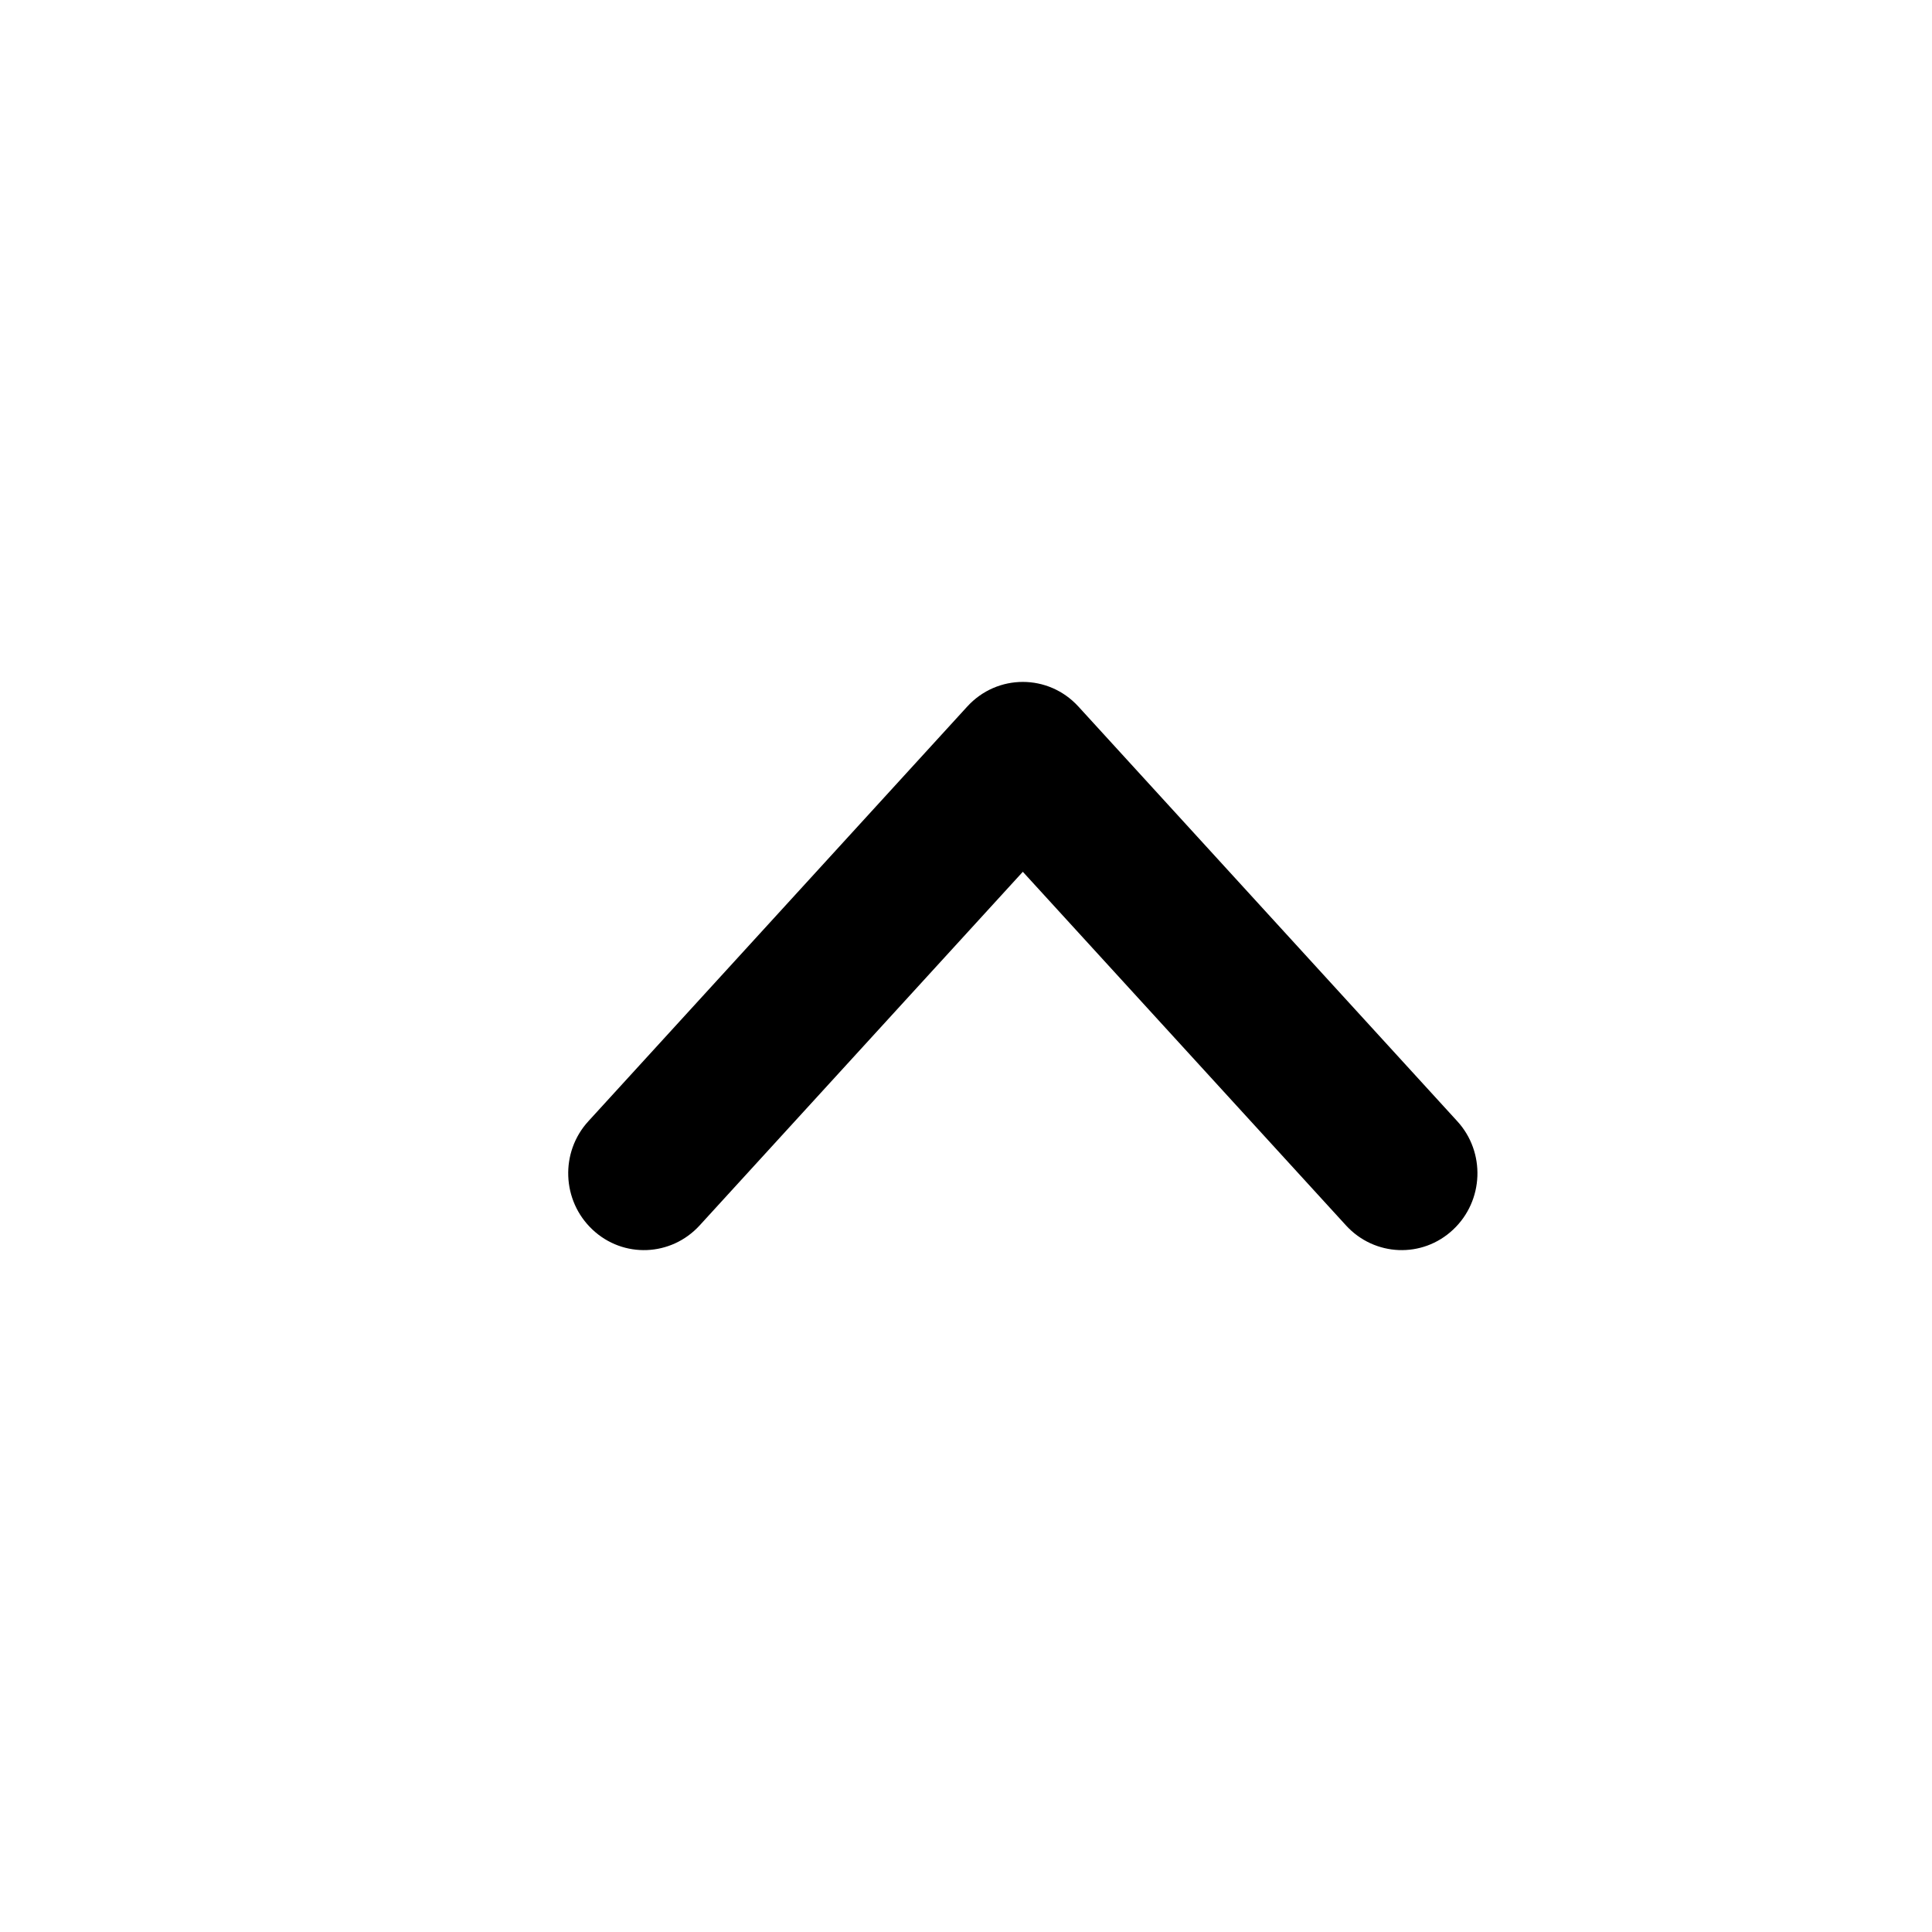
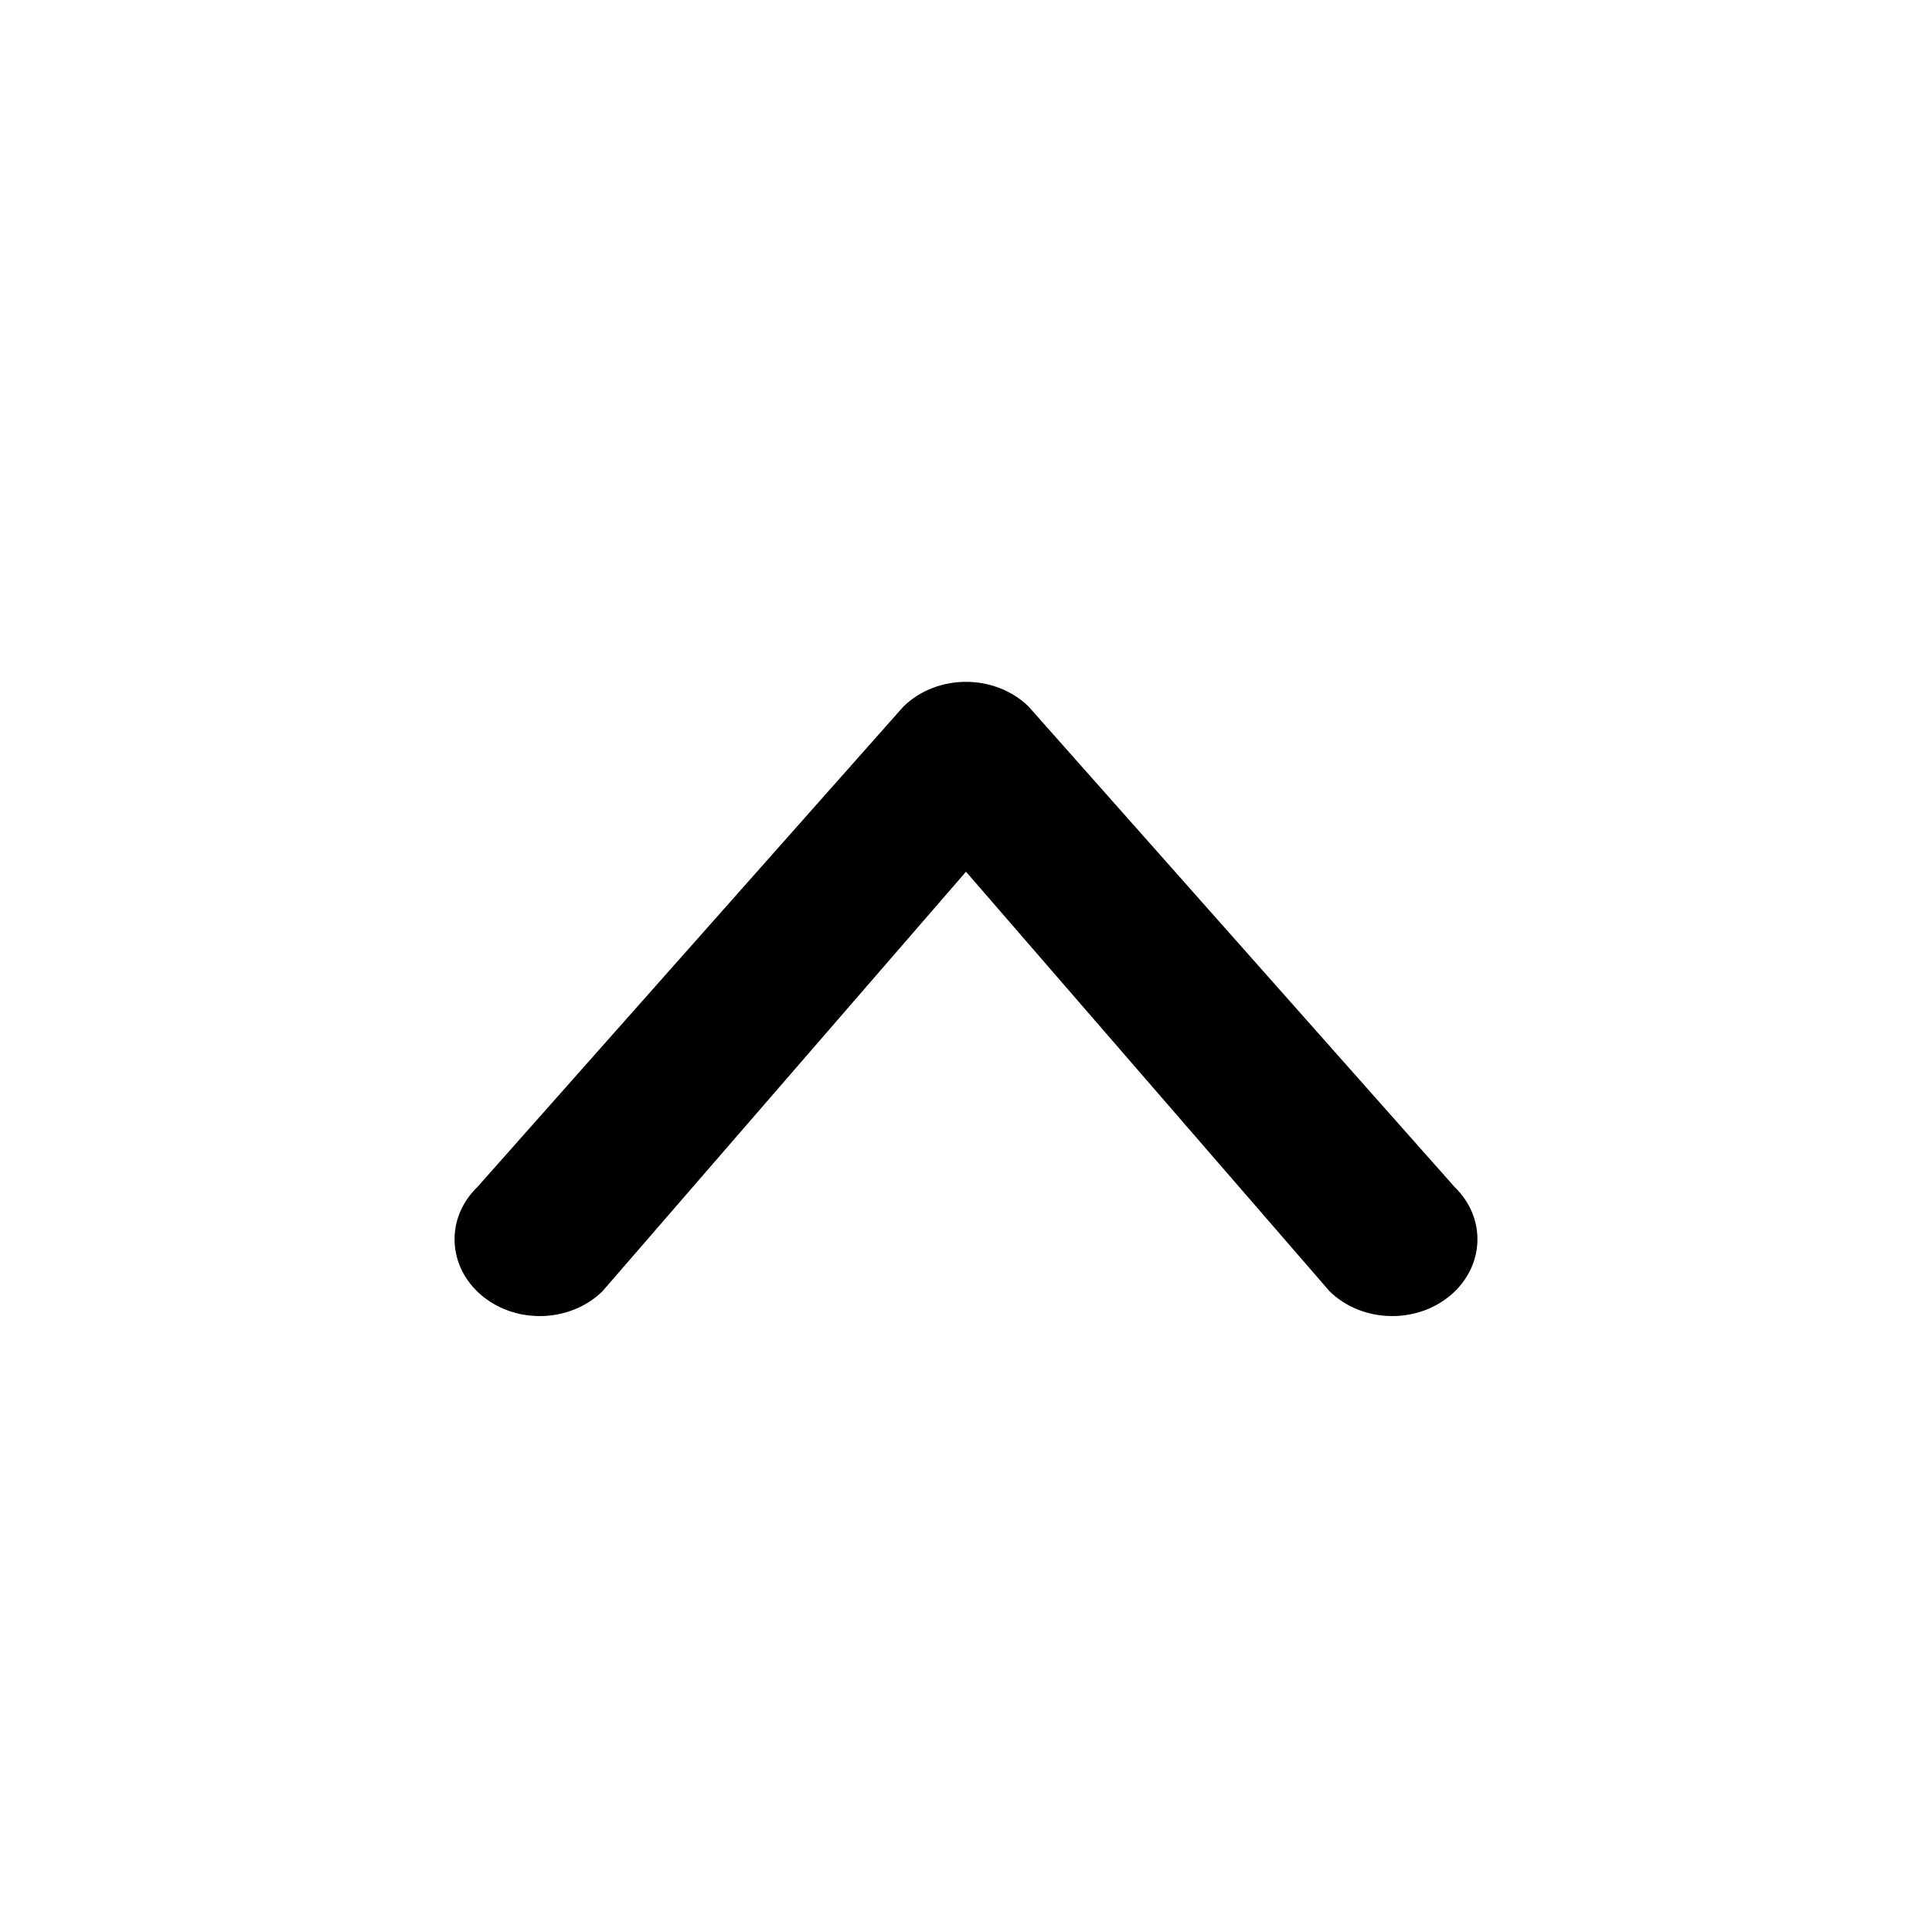
<svg xmlns="http://www.w3.org/2000/svg" width="17px" height="17px" viewBox="0 0 17 17" version="1.1">
  <g id="arrow_up" stroke="none" stroke-width="1" fill="none" fill-rule="evenodd">
-     <path d="M11.844,6.217 C12.095,5.943 12.516,5.926 12.786,6.18 C13.057,6.434 13.073,6.862 12.822,7.135 L9.489,10.783 C9.225,11.072 8.775,11.072 8.511,10.783 L5.178,7.135 C4.927,6.862 4.943,6.434 5.214,6.18 C5.484,5.926 5.905,5.943 6.156,6.217 L9,9.329 L11.844,6.217 Z" id="Arrows" fill="#000000" fill-rule="nonzero" transform="translate(9, 8.5) scale(1, -1) translate(-9, -8.5) " />
+     <path d="M11.7,6.217 C11.981,5.943 12.456,5.926 12.76,6.18 C13.064,6.434 13.082,6.862 12.8,7.135 L9.05,11.364 C8.753,11.653 8.247,11.653 7.95,11.364 L4.2,7.135 C3.918,6.862 3.936,6.434 4.24,6.18 C4.544,5.926 5.019,5.943 5.3,6.217 L8.5,9.91 L11.7,6.217 Z" id="Arrows" fill="#000000" fill-rule="nonzero" transform="translate(8.5, 8.790173) scale(1, -1) translate(-8.5, -8.790173) " />
  </g>
</svg>
